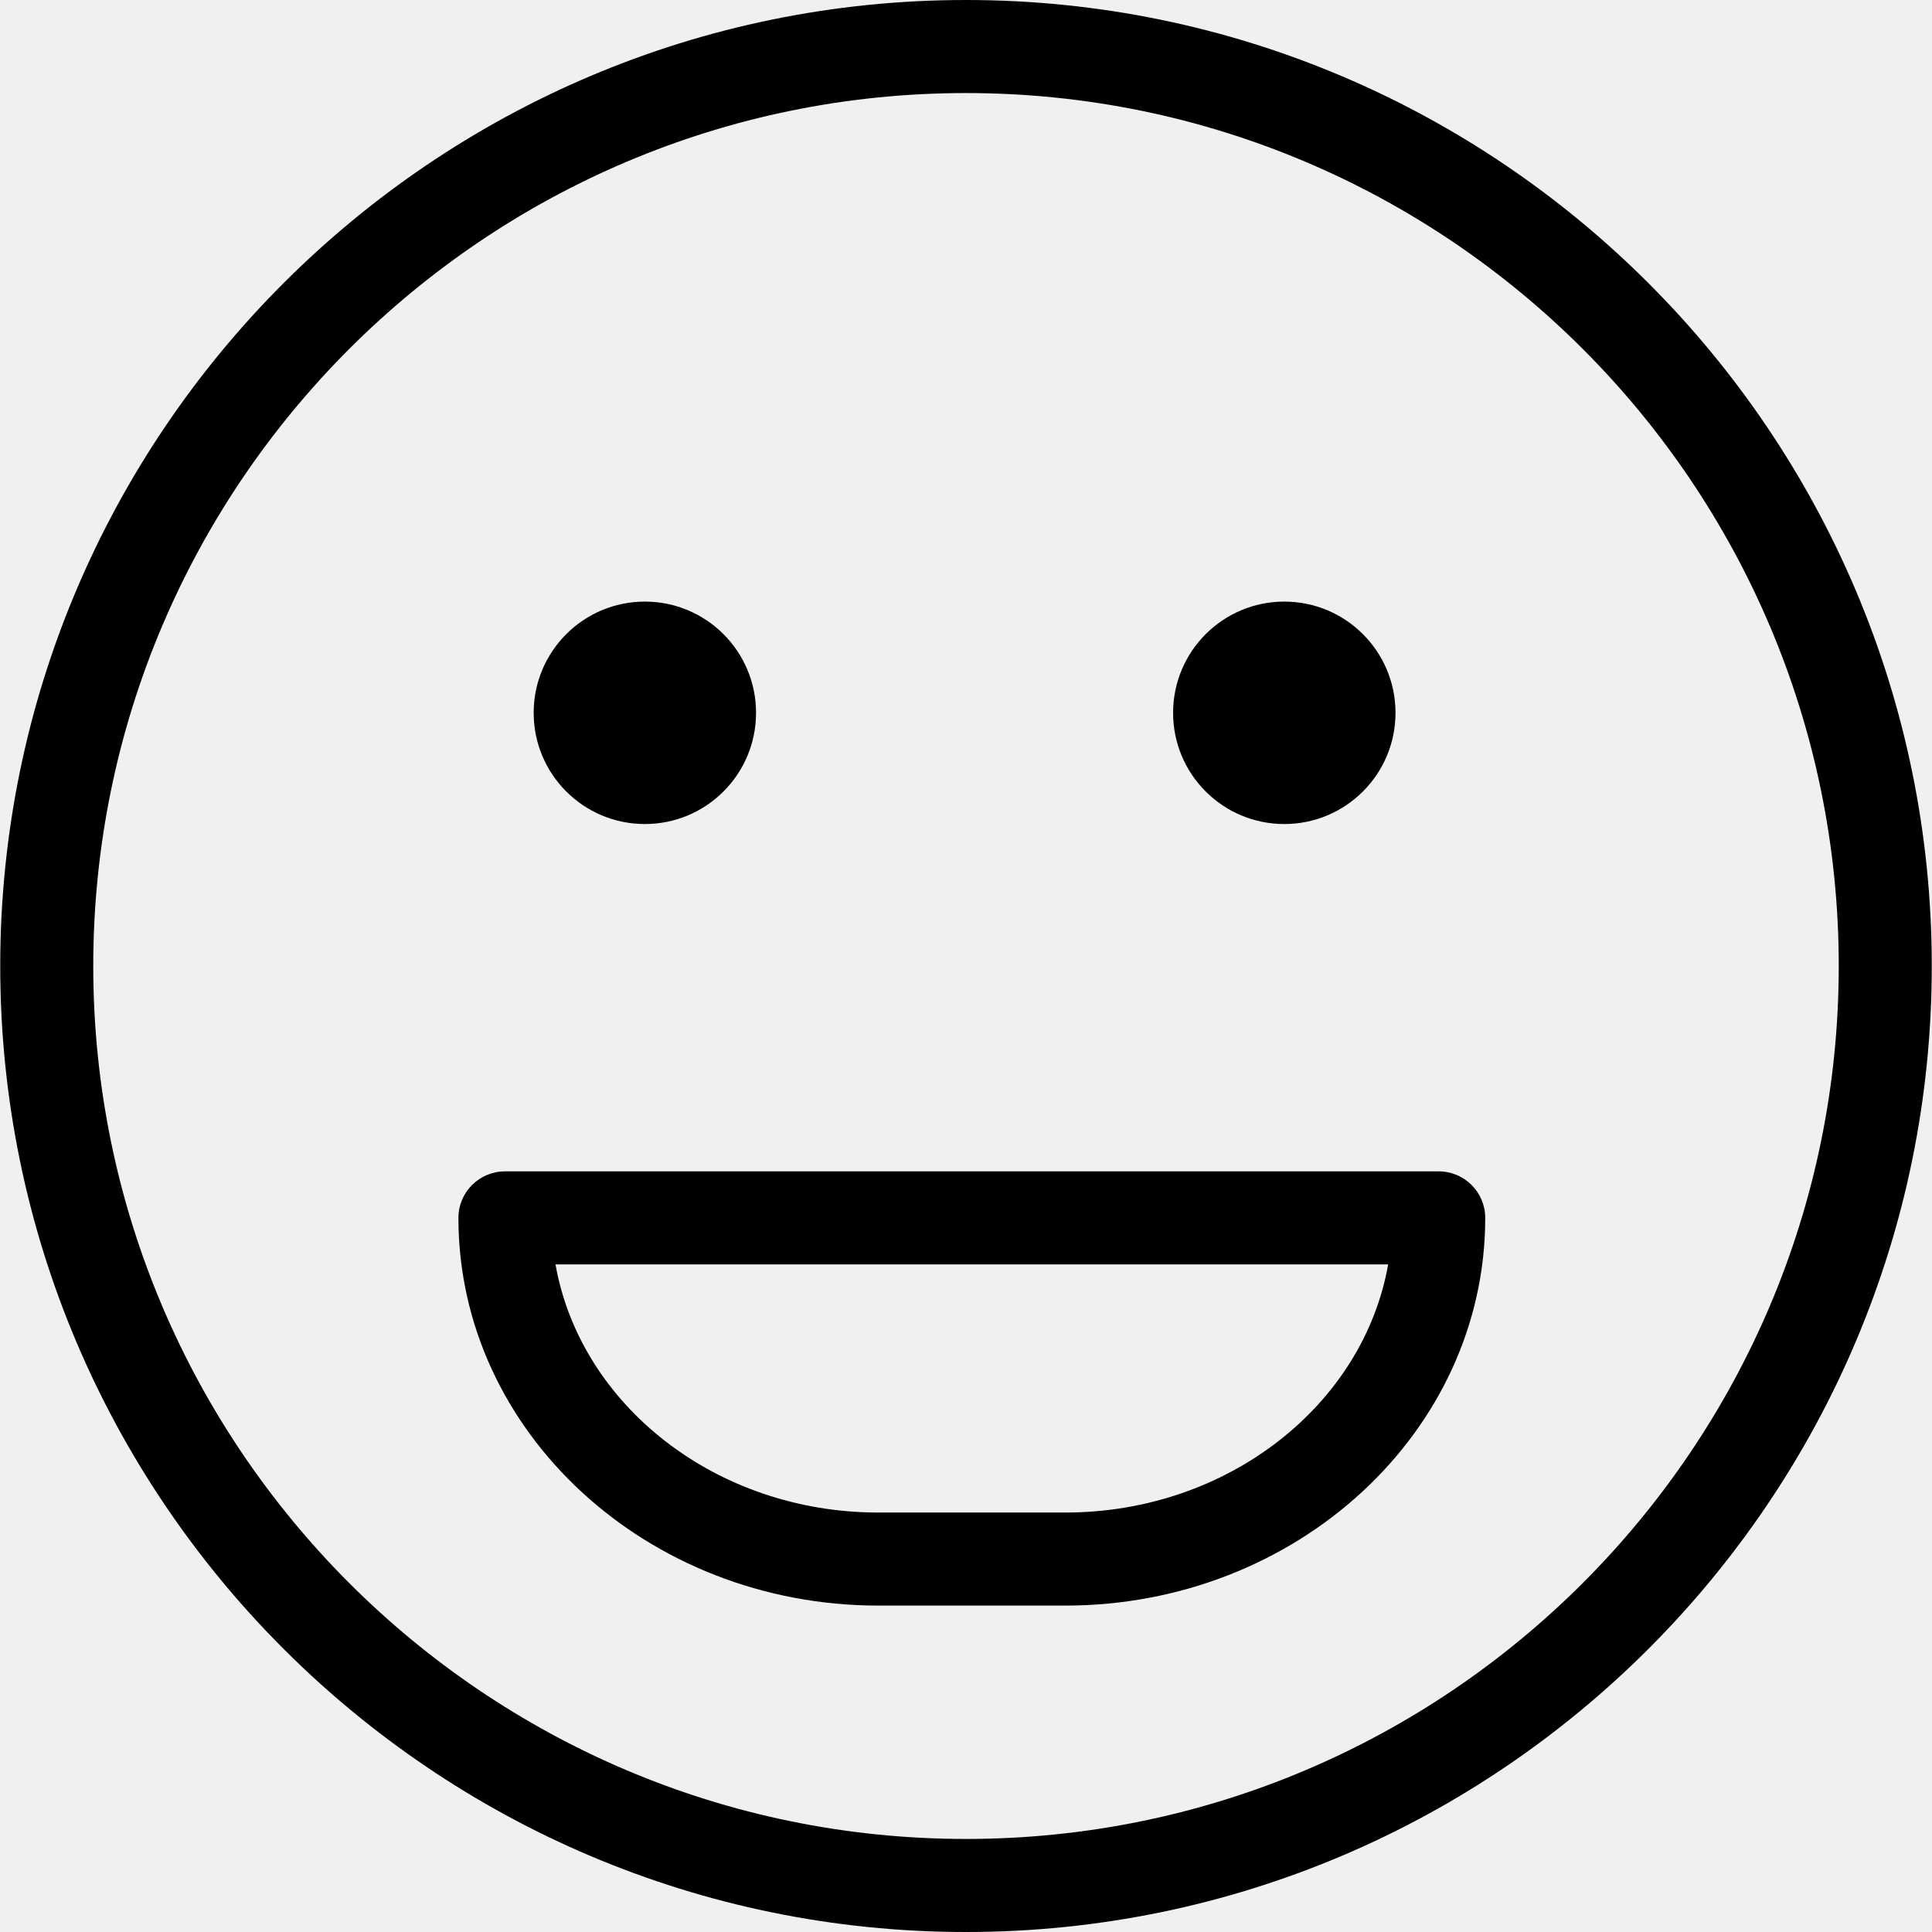
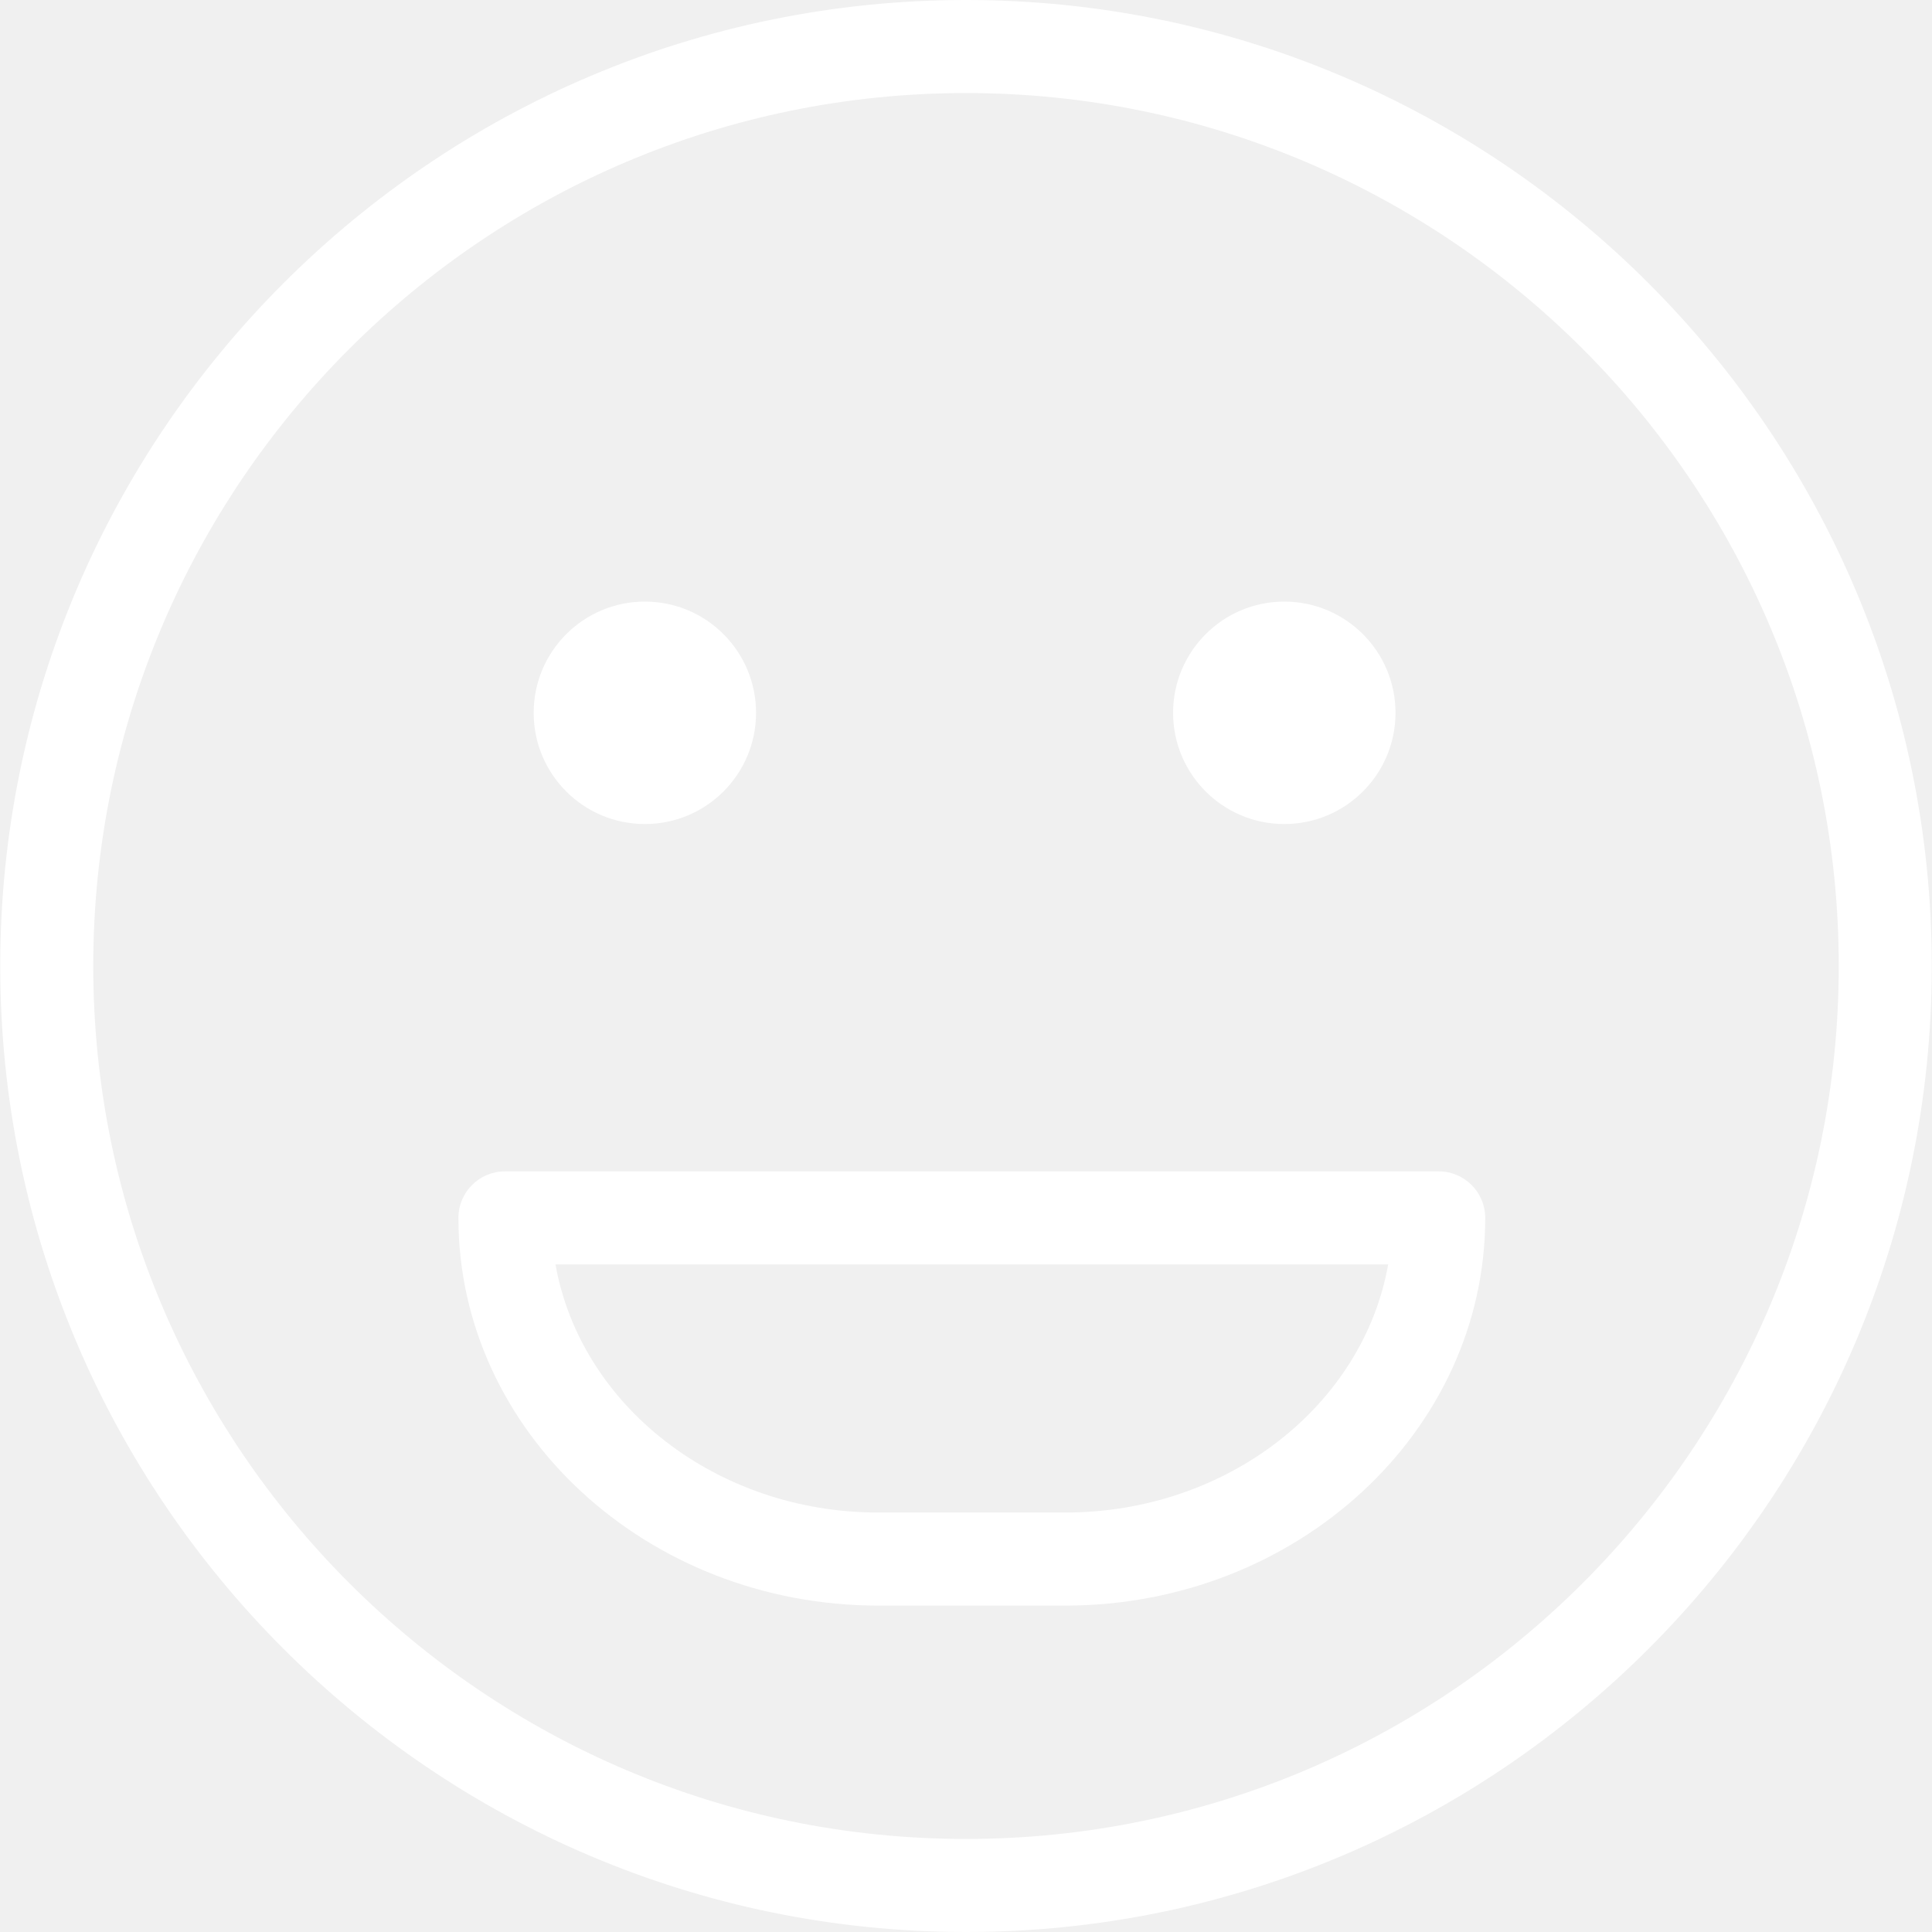
<svg xmlns="http://www.w3.org/2000/svg" version="1.1" id="Capa_1" x="0px" y="0px" viewBox="0 0 559.464 559.464" style="enable-background:new 0 0 559.464 559.464;" xml:space="preserve">
-   <g>
-     <g>
-       <g id="group-4svg">
-         <path id="path-1_32_" d="M308.464,464.943h-54.089c-67.054,0-121.628-50.362-121.628-112.263c0-7.443,6.034-13.477,13.468-13.477     h270.407c7.434,0,13.468,6.034,13.468,13.477C430.101,414.581,375.527,464.943,308.464,464.943z M160.861,366.149     c7.192,40.665,46.385,71.849,93.515,71.849h54.08c47.13,0,86.332-31.184,93.524-71.849H160.861z" />
-         <path id="path-2_32_" d="M404.107,206.415c0,17.796-14.42,32.207-32.207,32.207c-17.778,0-32.198-14.411-32.198-32.207     c0-17.787,14.42-32.207,32.198-32.207C389.687,174.208,404.107,188.628,404.107,206.415z" />
-         <path id="path-3_32_" d="M218.936,206.415c0,17.796-14.411,32.207-32.198,32.207s-32.198-14.411-32.198-32.207     c0-17.787,14.411-32.207,32.198-32.207S218.936,188.628,218.936,206.415z" />
-         <path id="path-4_32_" d="M279.732,559.464c-154.203,0-279.664-125.488-279.664-279.727C0.067,125.488,125.529,0,279.732,0     s279.664,125.488,279.664,279.736C559.405,433.975,433.944,559.464,279.732,559.464z M279.732,26.946     c-139.361,0-252.728,113.394-252.728,252.791c0,139.388,113.367,252.782,252.728,252.782     c139.352,0,252.728-113.394,252.728-252.782C532.469,140.34,419.084,26.946,279.732,26.946z" />
+   <defs id="defs137" />
+   <g id="g102" style="fill:#ffffff">
+     <g id="g100" style="fill:#ffffff">
+       <g id="group-4svg" style="fill:#ffffff">
+         <path id="path-1_32_" d="M308.464,464.943h-54.089c-67.054,0-121.628-50.362-121.628-112.263c0-7.443,6.034-13.477,13.468-13.477     h270.407c7.434,0,13.468,6.034,13.468,13.477C430.101,414.581,375.527,464.943,308.464,464.943z M160.861,366.149     c7.192,40.665,46.385,71.849,93.515,71.849h54.08c47.13,0,86.332-31.184,93.524-71.849H160.861z" style="fill:#ffffff" />
+         <path id="path-2_32_" d="M404.107,206.415c0,17.796-14.42,32.207-32.207,32.207c-17.778,0-32.198-14.411-32.198-32.207     c0-17.787,14.42-32.207,32.198-32.207C389.687,174.208,404.107,188.628,404.107,206.415z" style="fill:#ffffff" />
+         <path id="path-3_32_" d="M218.936,206.415c0,17.796-14.411,32.207-32.198,32.207s-32.198-14.411-32.198-32.207     c0-17.787,14.411-32.207,32.198-32.207S218.936,188.628,218.936,206.415z" style="fill:#ffffff" />
+         <path id="path-4_32_" d="M279.732,559.464c-154.203,0-279.664-125.488-279.664-279.727C0.067,125.488,125.529,0,279.732,0     s279.664,125.488,279.664,279.736C559.405,433.975,433.944,559.464,279.732,559.464z M279.732,26.946     c-139.361,0-252.728,113.394-252.728,252.791c0,139.388,113.367,252.782,252.728,252.782     c139.352,0,252.728-113.394,252.728-252.782C532.469,140.34,419.084,26.946,279.732,26.946z" style="fill:#ffffff" />
      </g>
    </g>
  </g>
-   <g>
+   <g id="g104">
</g>
-   <g>
+   <g id="g106">
</g>
-   <g>
+   <g id="g108">
</g>
-   <g>
+   <g id="g110">
</g>
-   <g>
+   <g id="g112">
</g>
-   <g>
+   <g id="g114">
</g>
-   <g>
+   <g id="g116">
</g>
-   <g>
+   <g id="g118">
</g>
-   <g>
+   <g id="g120">
</g>
-   <g>
+   <g id="g122">
</g>
-   <g>
+   <g id="g124">
</g>
-   <g>
+   <g id="g126">
</g>
-   <g>
+   <g id="g128">
</g>
-   <g>
+   <g id="g130">
</g>
-   <g>
+   <g id="g132">
</g>
</svg>
